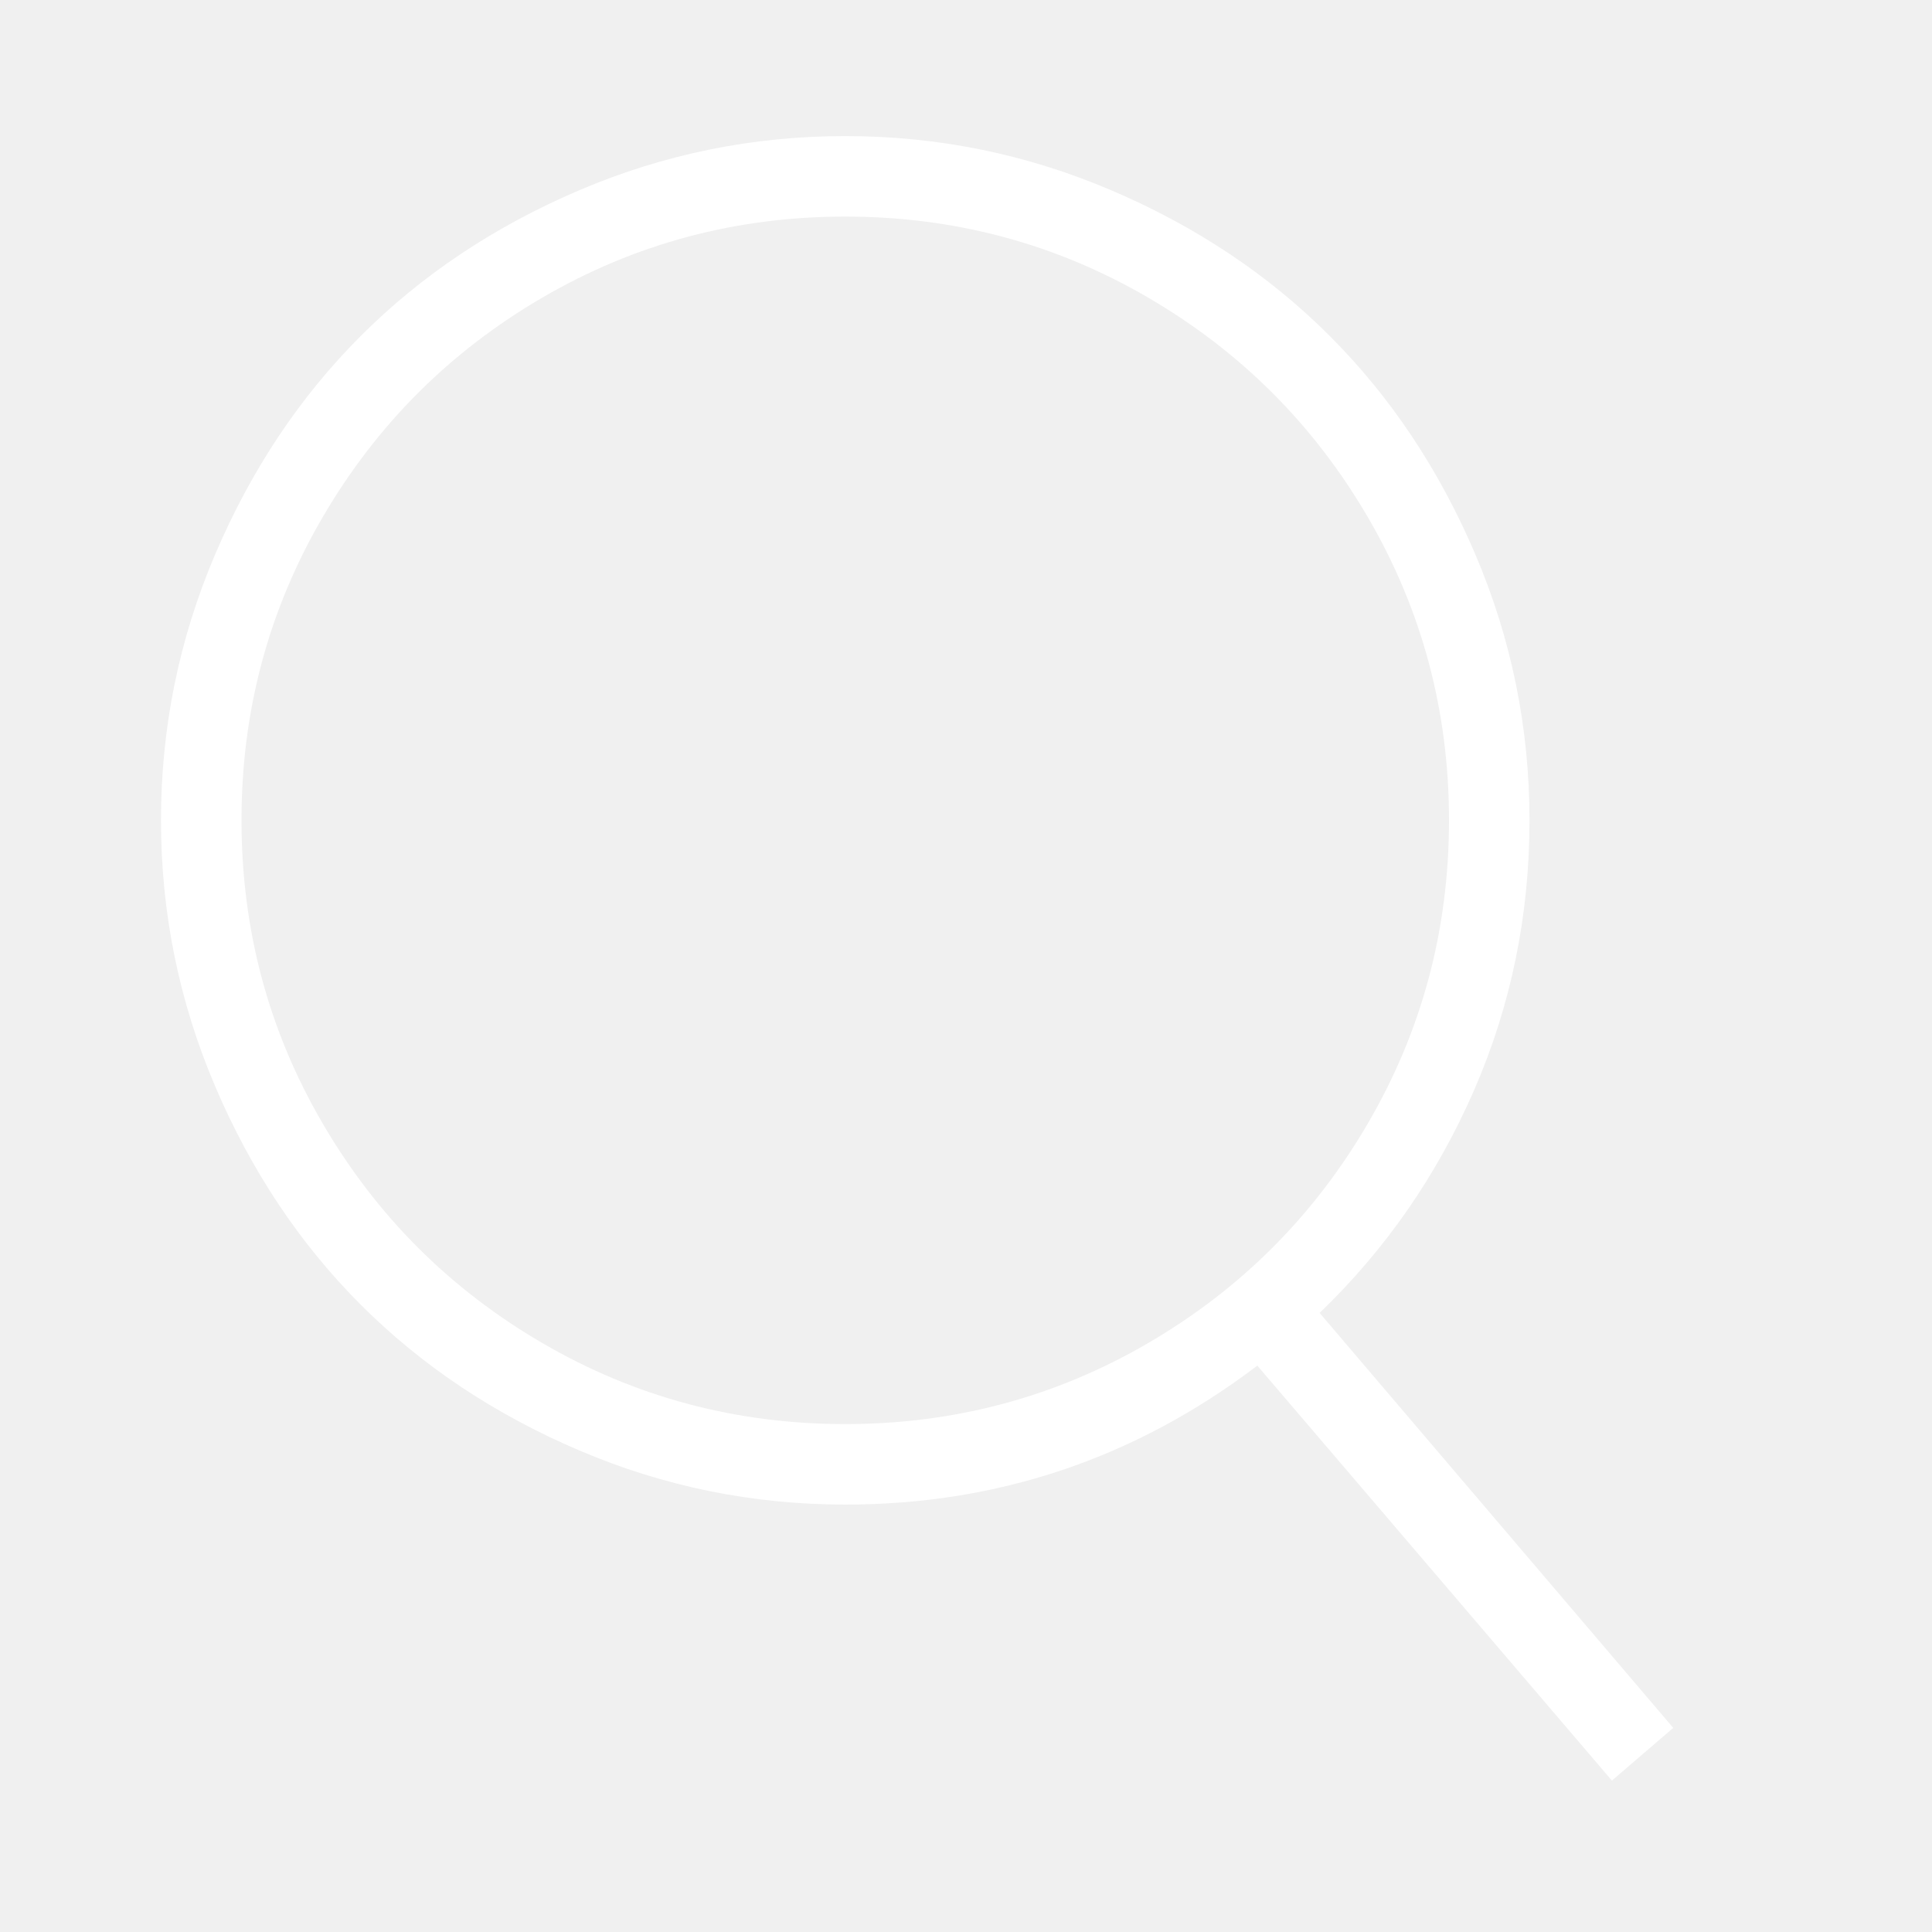
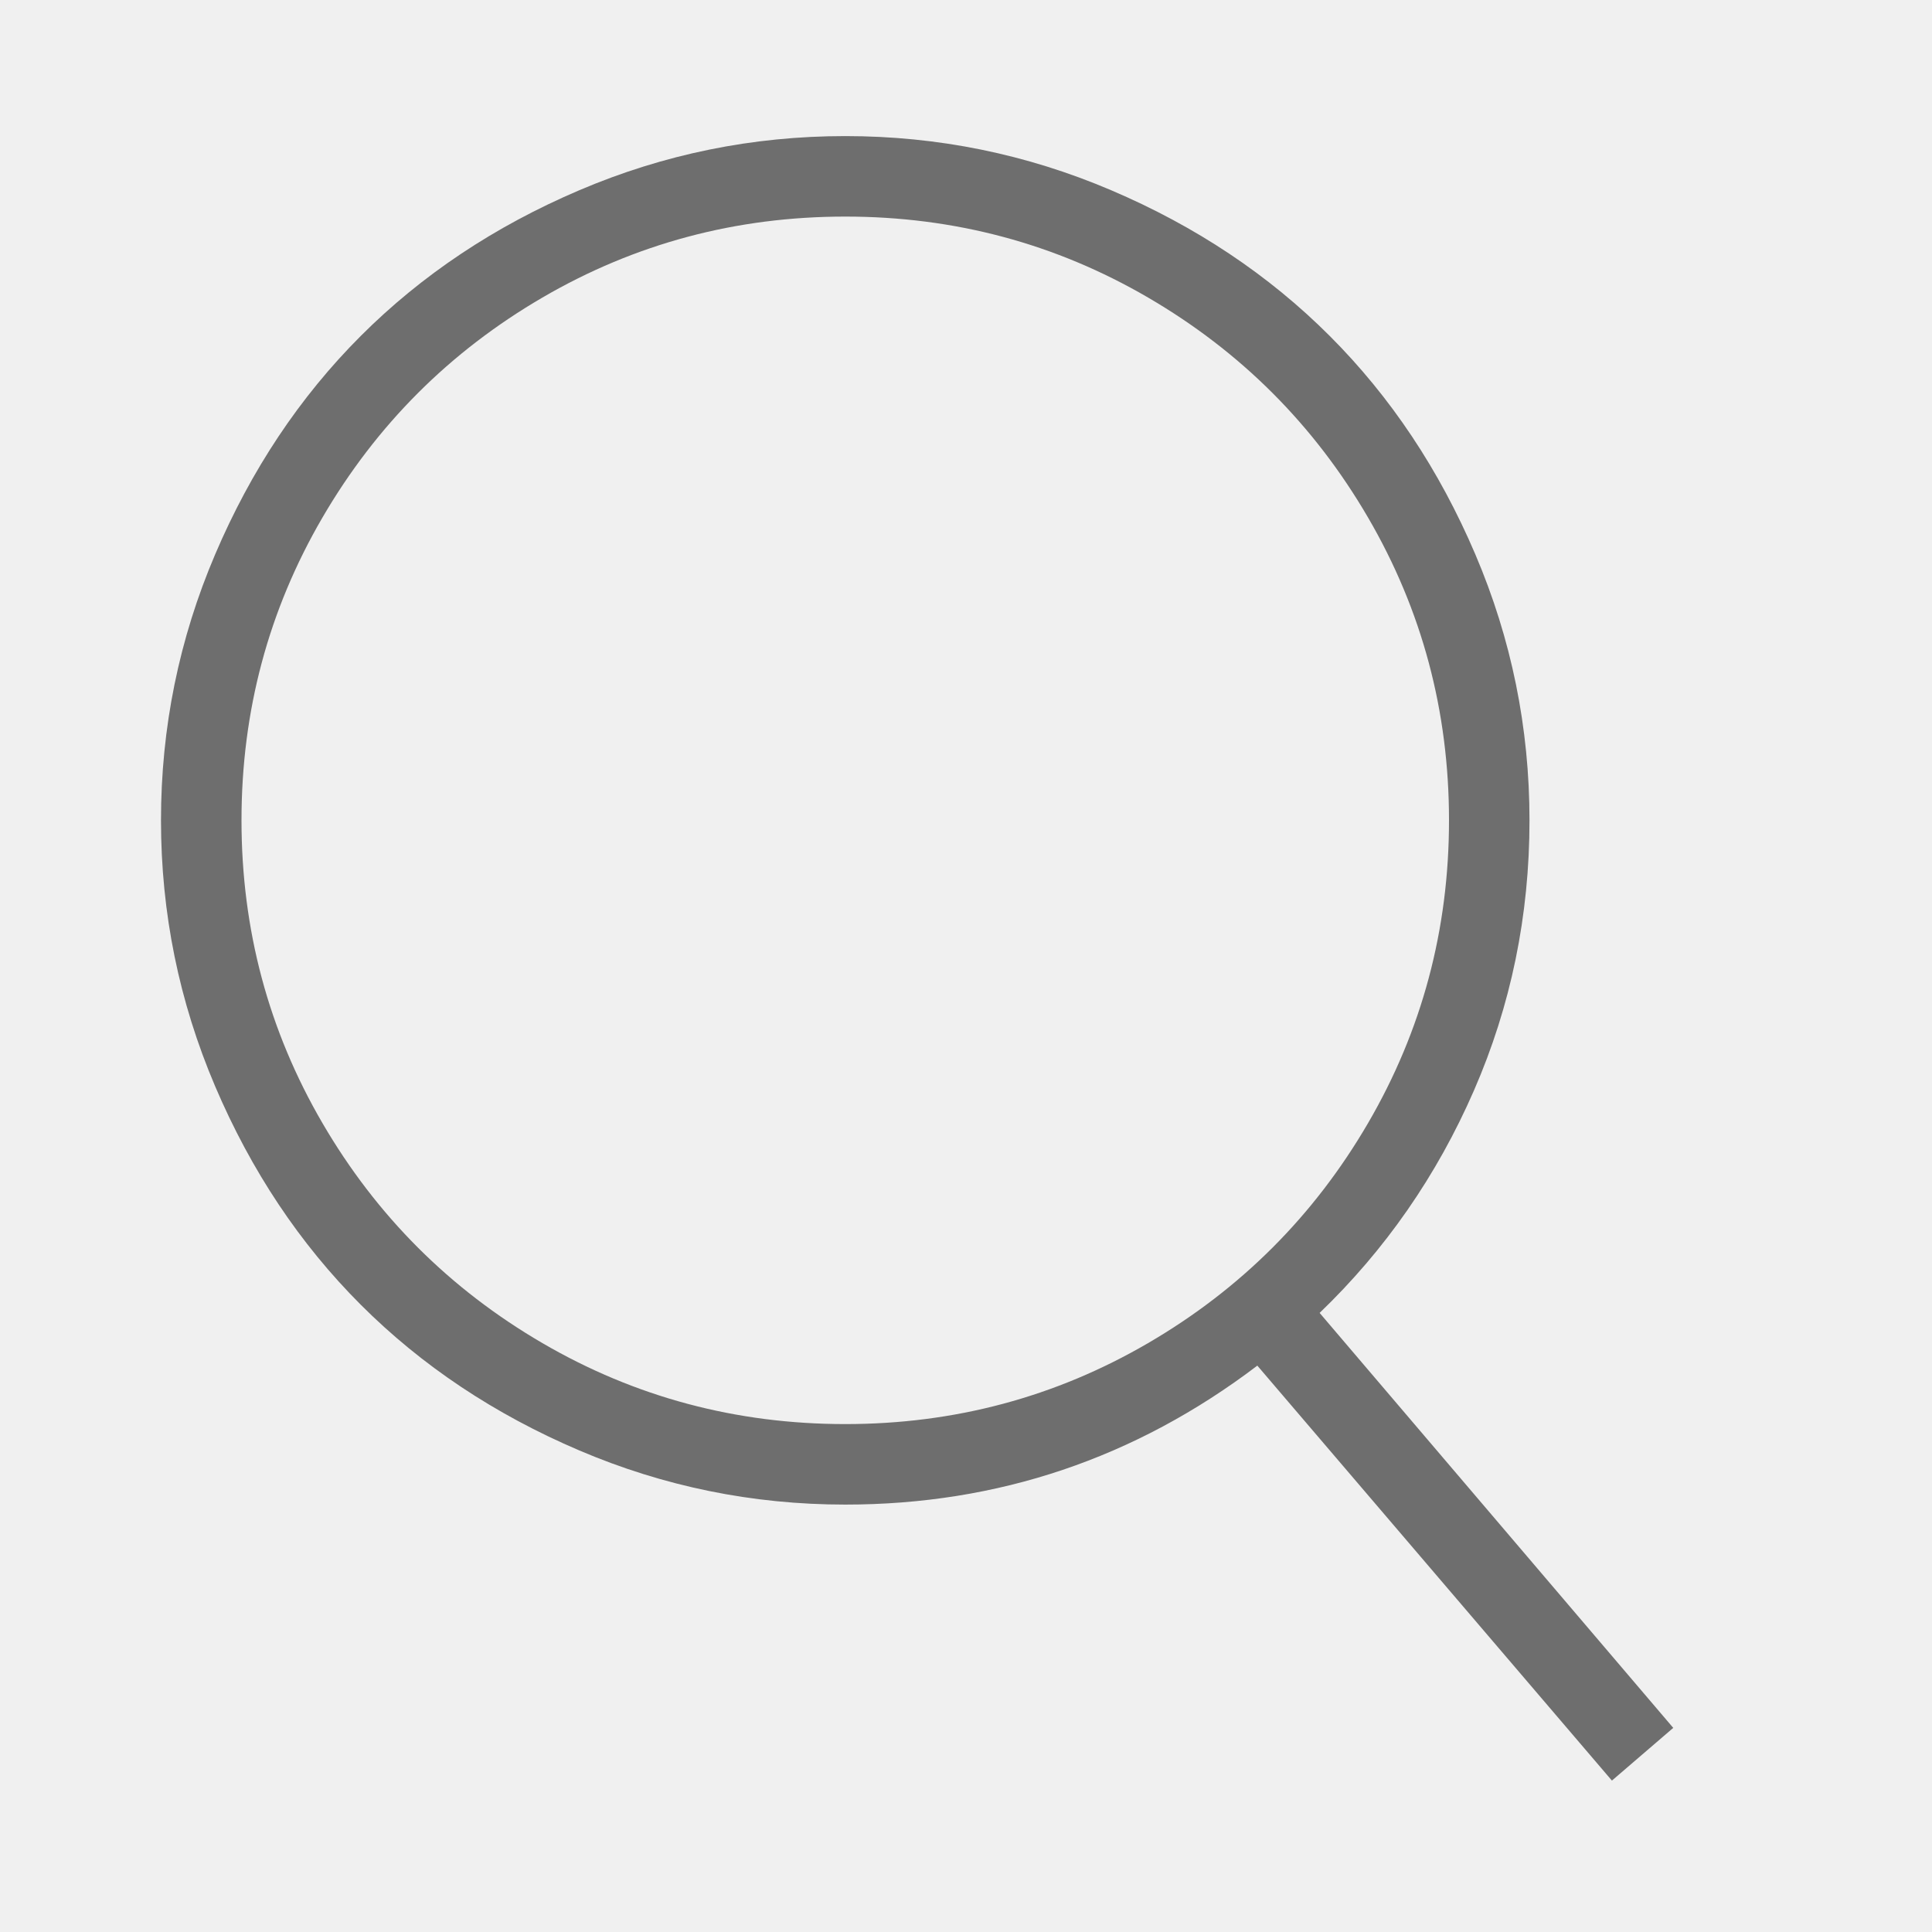
<svg xmlns="http://www.w3.org/2000/svg" viewBox="0 0 512 512">
-   <path d="M349.714 347.937l93.714 109.969-16.254 13.969-93.969-109.969q-48.508 36.825-109.207 36.825-36.826 0-70.476-14.349t-57.905-38.603-38.603-57.905-14.349-70.476 14.349-70.476 38.603-57.905 57.905-38.603 70.476-14.349 70.476 14.349 57.905 38.603 38.603 57.905 14.349 70.476q0 37.841-14.73 71.619t-40.889 58.921zM224 377.397q43.428 0 80.254-21.461t58.286-58.286 21.461-80.254-21.461-80.254-58.286-58.285-80.254-21.46-80.254 21.46-58.285 58.285-21.46 80.254 21.46 80.254 58.285 58.286 80.254 21.461z" fill="#ffffff" fill-rule="evenodd" />
+   <path d="M349.714 347.937l93.714 109.969-16.254 13.969-93.969-109.969q-48.508 36.825-109.207 36.825-36.826 0-70.476-14.349t-57.905-38.603-38.603-57.905-14.349-70.476 14.349-70.476 38.603-57.905 57.905-38.603 70.476-14.349 70.476 14.349 57.905 38.603 38.603 57.905 14.349 70.476q0 37.841-14.73 71.619t-40.889 58.921zM224 377.397q43.428 0 80.254-21.461t58.286-58.286 21.461-80.254-21.461-80.254-58.286-58.285-80.254-21.46-80.254 21.46-58.285 58.285-21.46 80.254 21.46 80.254 58.285 58.286 80.254 21.461z" fill="#6e6e6e" fill-rule="evenodd" />
</svg>
